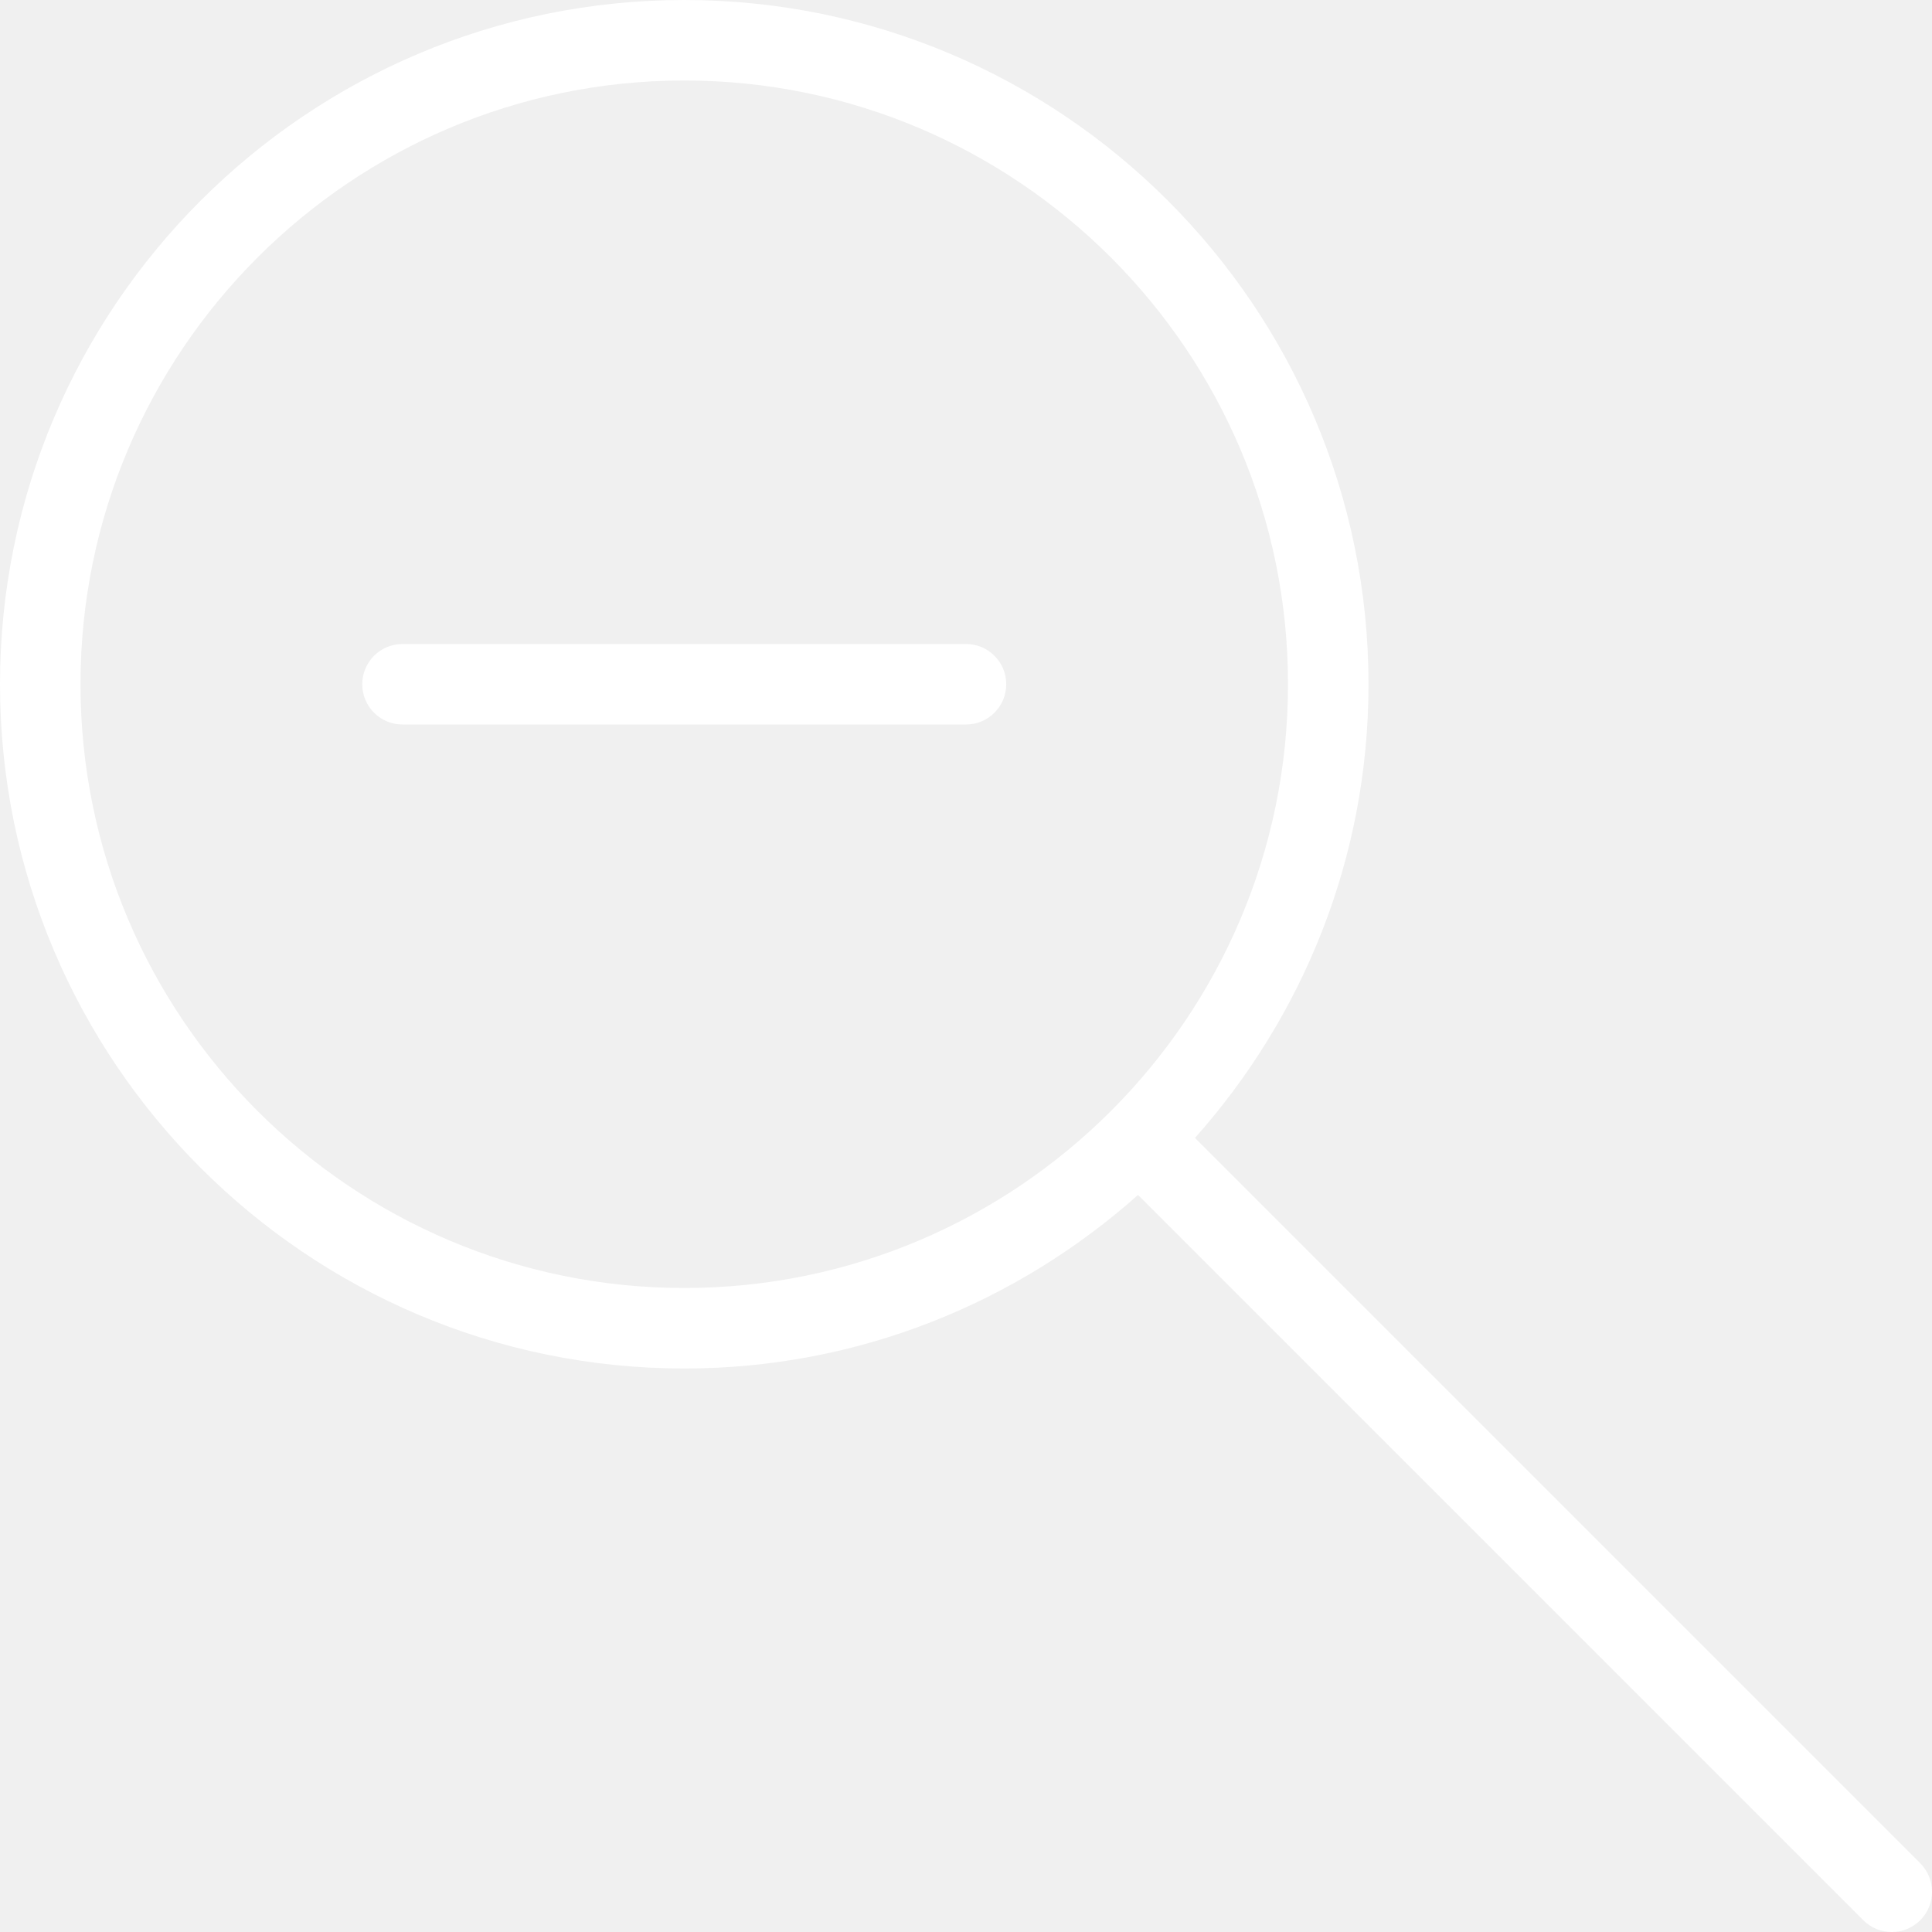
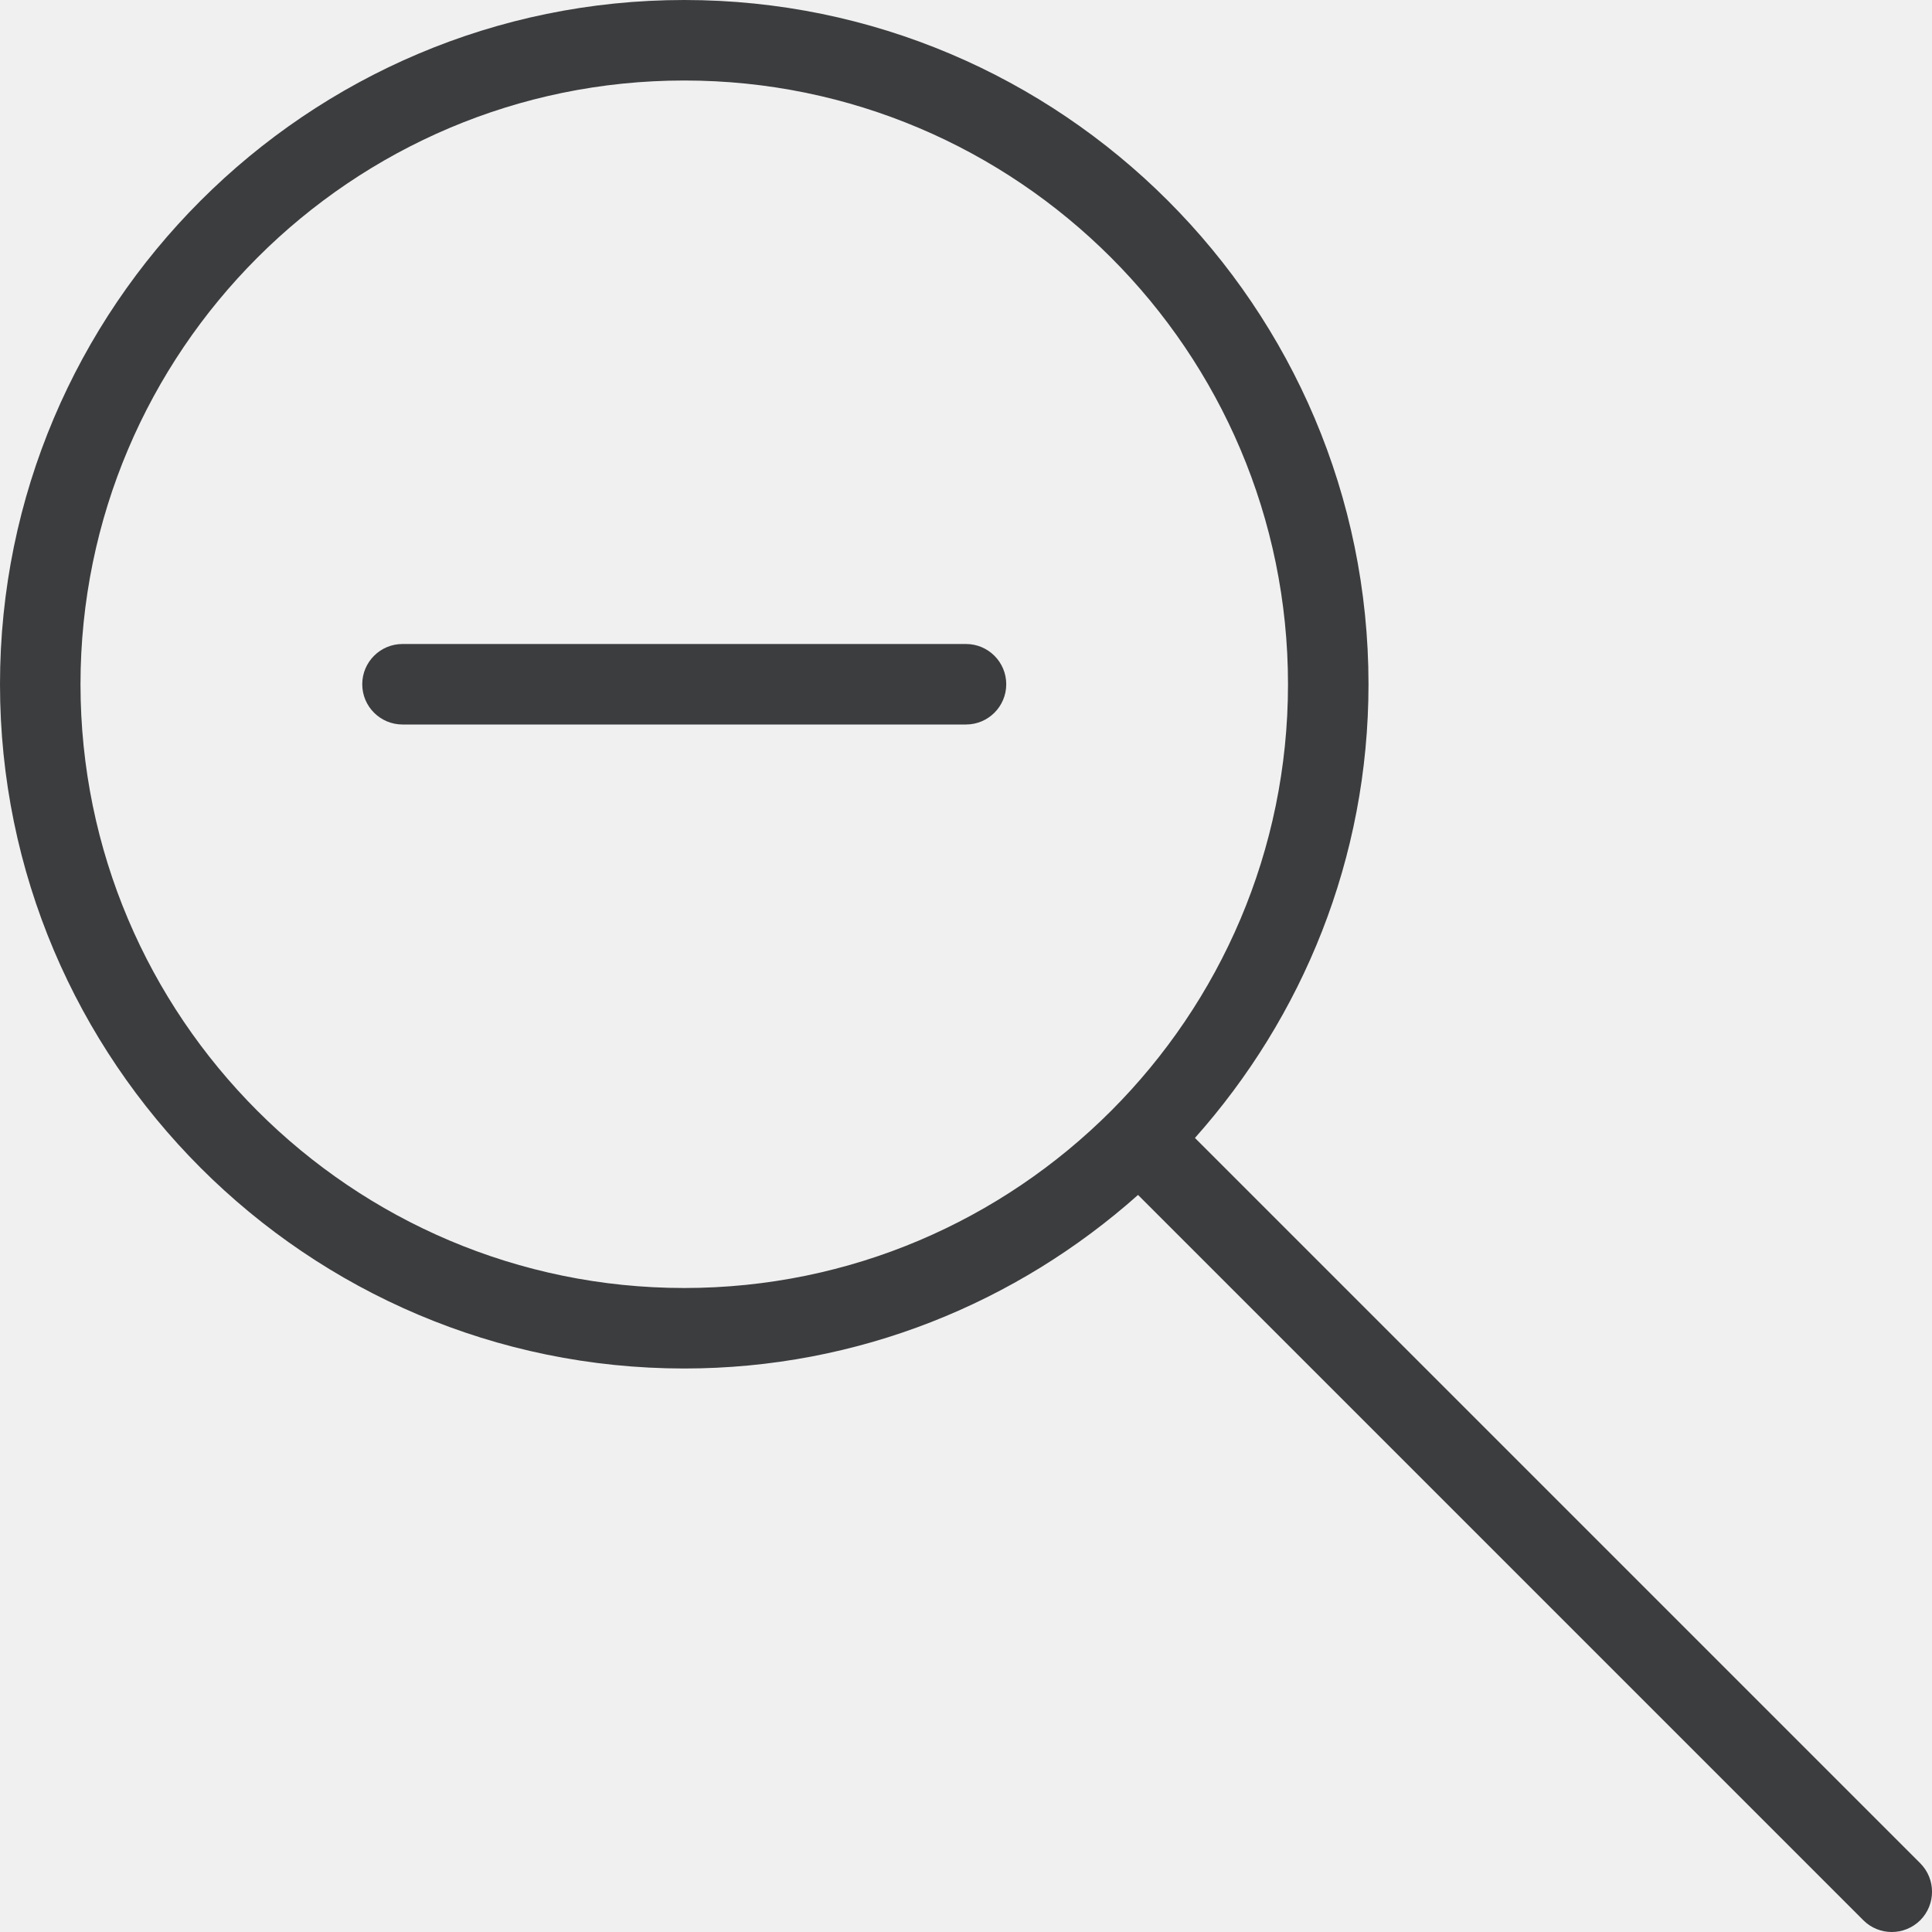
<svg xmlns="http://www.w3.org/2000/svg" width="24px" height="24px" viewBox="0 0 24 24" version="1.1">
  <defs />
  <g id="Page-1" stroke="none" stroke-width="1" fill="none" fill-rule="evenodd">
-     <g id="zoom-out" fill="#fff">
+     <g id="zoom-out" fill="#3c3d3f">
      <g id="Group">
        <path d="M23.854,23.146 L14.844,14.136 C16.181,12.635 17,10.664 17,8.5 C17,3.813 13.187,0 8.5,0 C3.813,0 0,3.813 0,8.5 C0,13.187 3.813,17 8.5,17 C10.664,17 12.635,16.181 14.137,14.844 L23.147,23.854 C23.244,23.951 23.372,24 23.5,24 C23.628,24 23.756,23.951 23.854,23.854 C24.049,23.658 24.049,23.342 23.854,23.146 L23.854,23.146 Z M1,8.5 C1,4.364 4.364,1 8.5,1 C12.636,1 16,4.364 16,8.5 C16,12.636 12.636,16 8.5,16 C4.364,16 1,12.636 1,8.5 L1,8.5 Z" id="Shape" />
        <path d="M12,8 L5,8 C4.724,8 4.5,8.224 4.5,8.5 C4.5,8.776 4.724,9 5,9 L12,9 C12.276,9 12.5,8.776 12.5,8.5 C12.5,8.224 12.276,8 12,8 L12,8 Z" id="Shape" />
      </g>
    </g>
  </g>
</svg>
